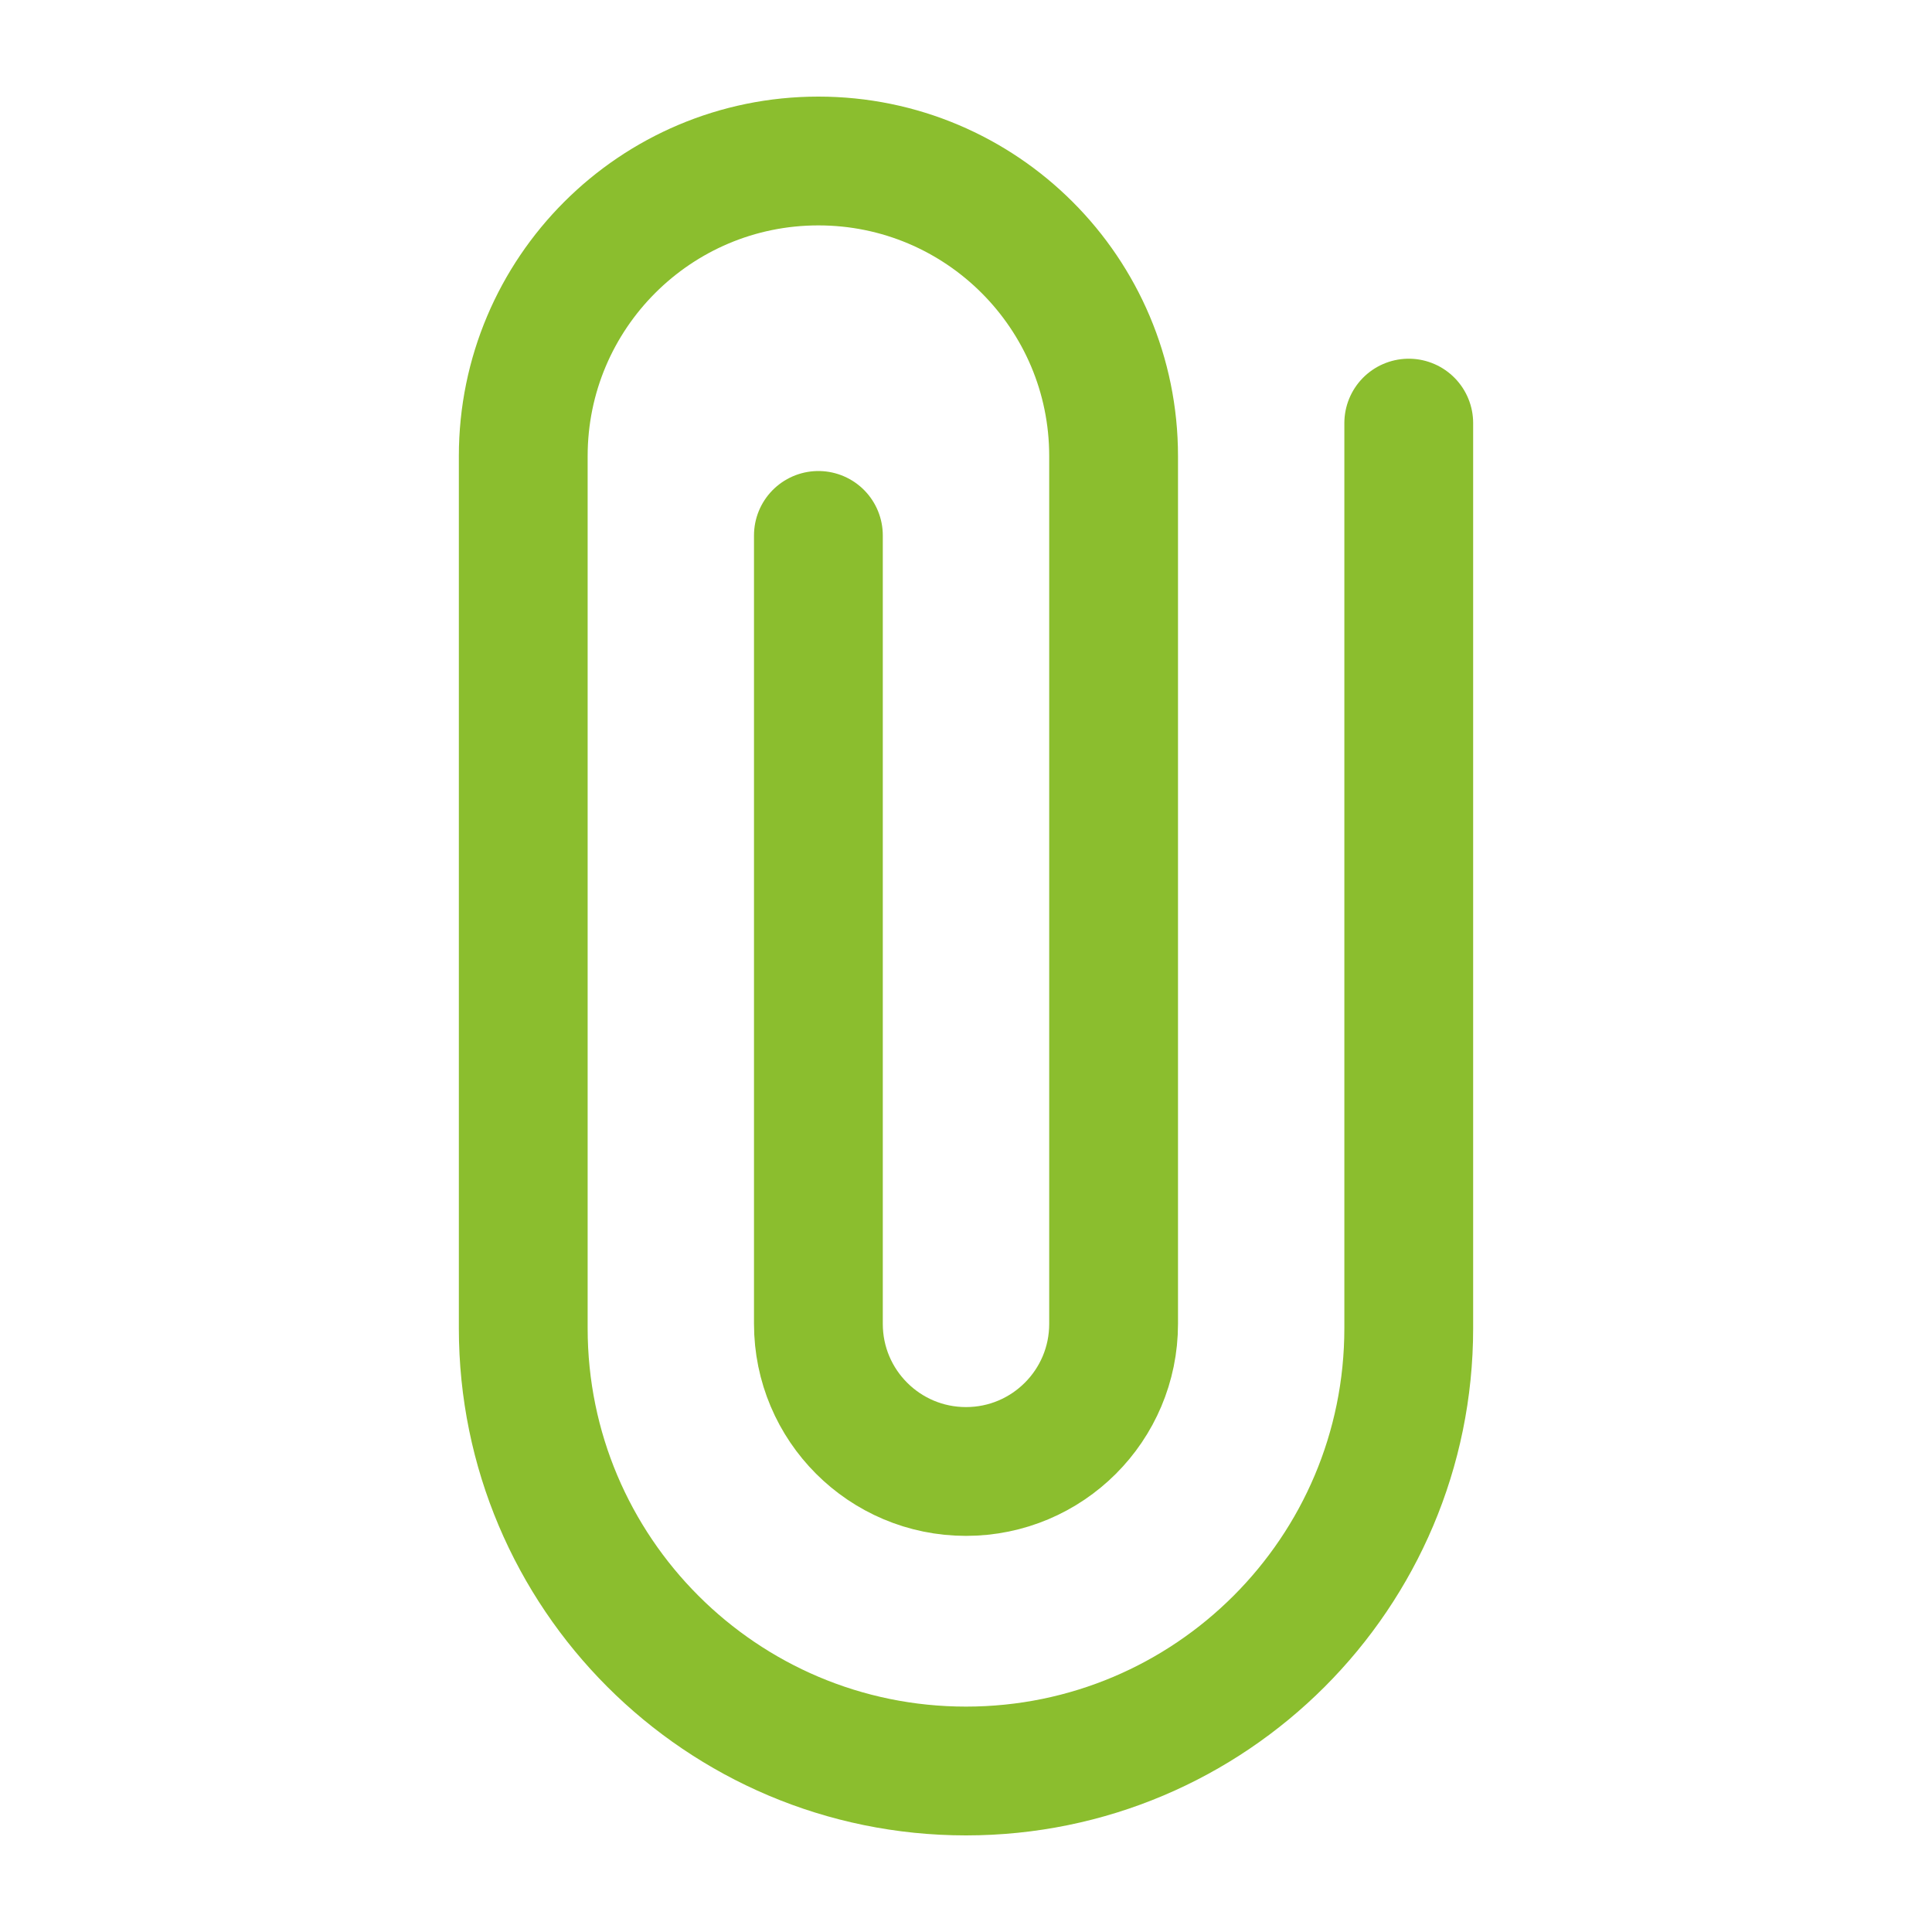
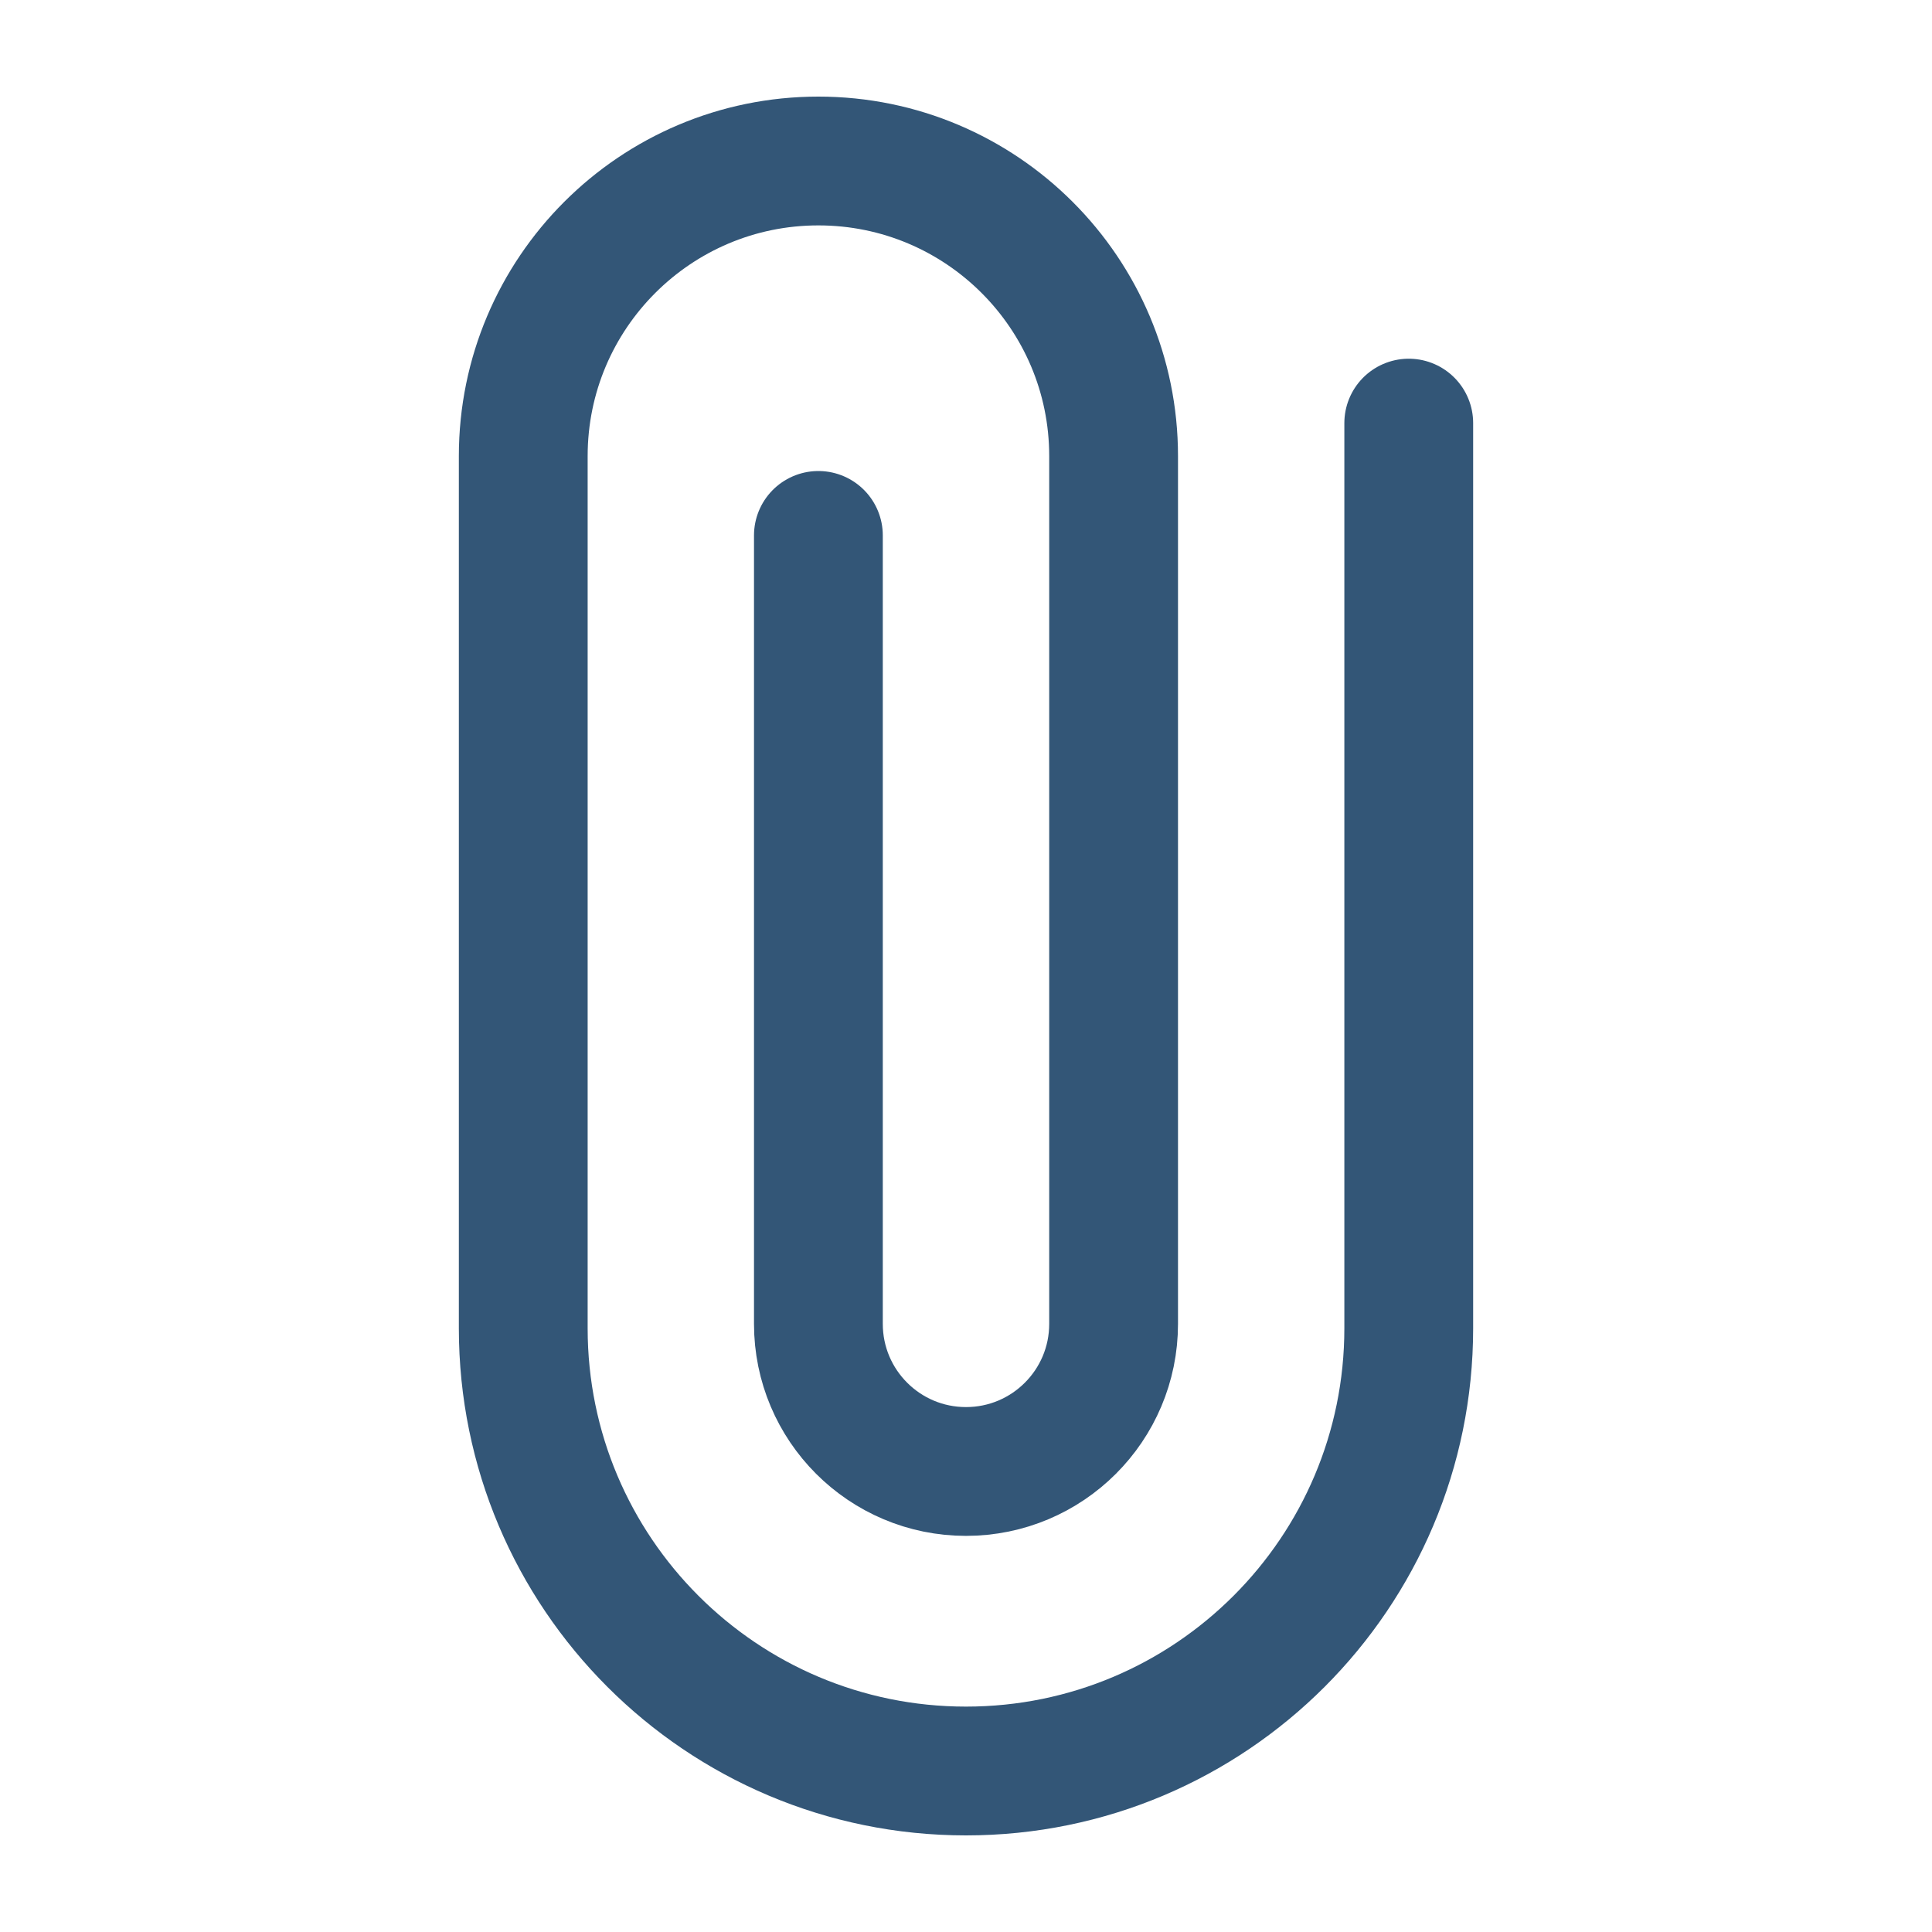
<svg xmlns="http://www.w3.org/2000/svg" width="30" height="30" viewBox="0 0 30 30" fill="none">
-   <path d="M21.875 6.57V20.625C21.875 24.422 18.797 27.5 15 27.5C11.203 27.5 8.125 24.422 8.125 20.625V7.083C8.125 4.552 10.177 2.5 12.708 2.5C15.24 2.5 17.292 4.552 17.292 7.083V20.557C17.292 21.823 16.266 22.849 15 22.849C13.734 22.849 12.708 21.823 12.708 20.557V8.314" stroke="#8BBE2E" stroke-width="2" stroke-linecap="round" stroke-linejoin="round" />
+   <path d="M21.875 6.57V20.625C21.875 24.422 18.797 27.5 15 27.5C11.203 27.5 8.125 24.422 8.125 20.625V7.083C8.125 4.552 10.177 2.5 12.708 2.5C15.24 2.5 17.292 4.552 17.292 7.083V20.557C17.292 21.823 16.266 22.849 15 22.849C13.734 22.849 12.708 21.823 12.708 20.557V8.314" stroke="#335677" stroke-width="2" stroke-linecap="round" stroke-linejoin="round" />
</svg>
